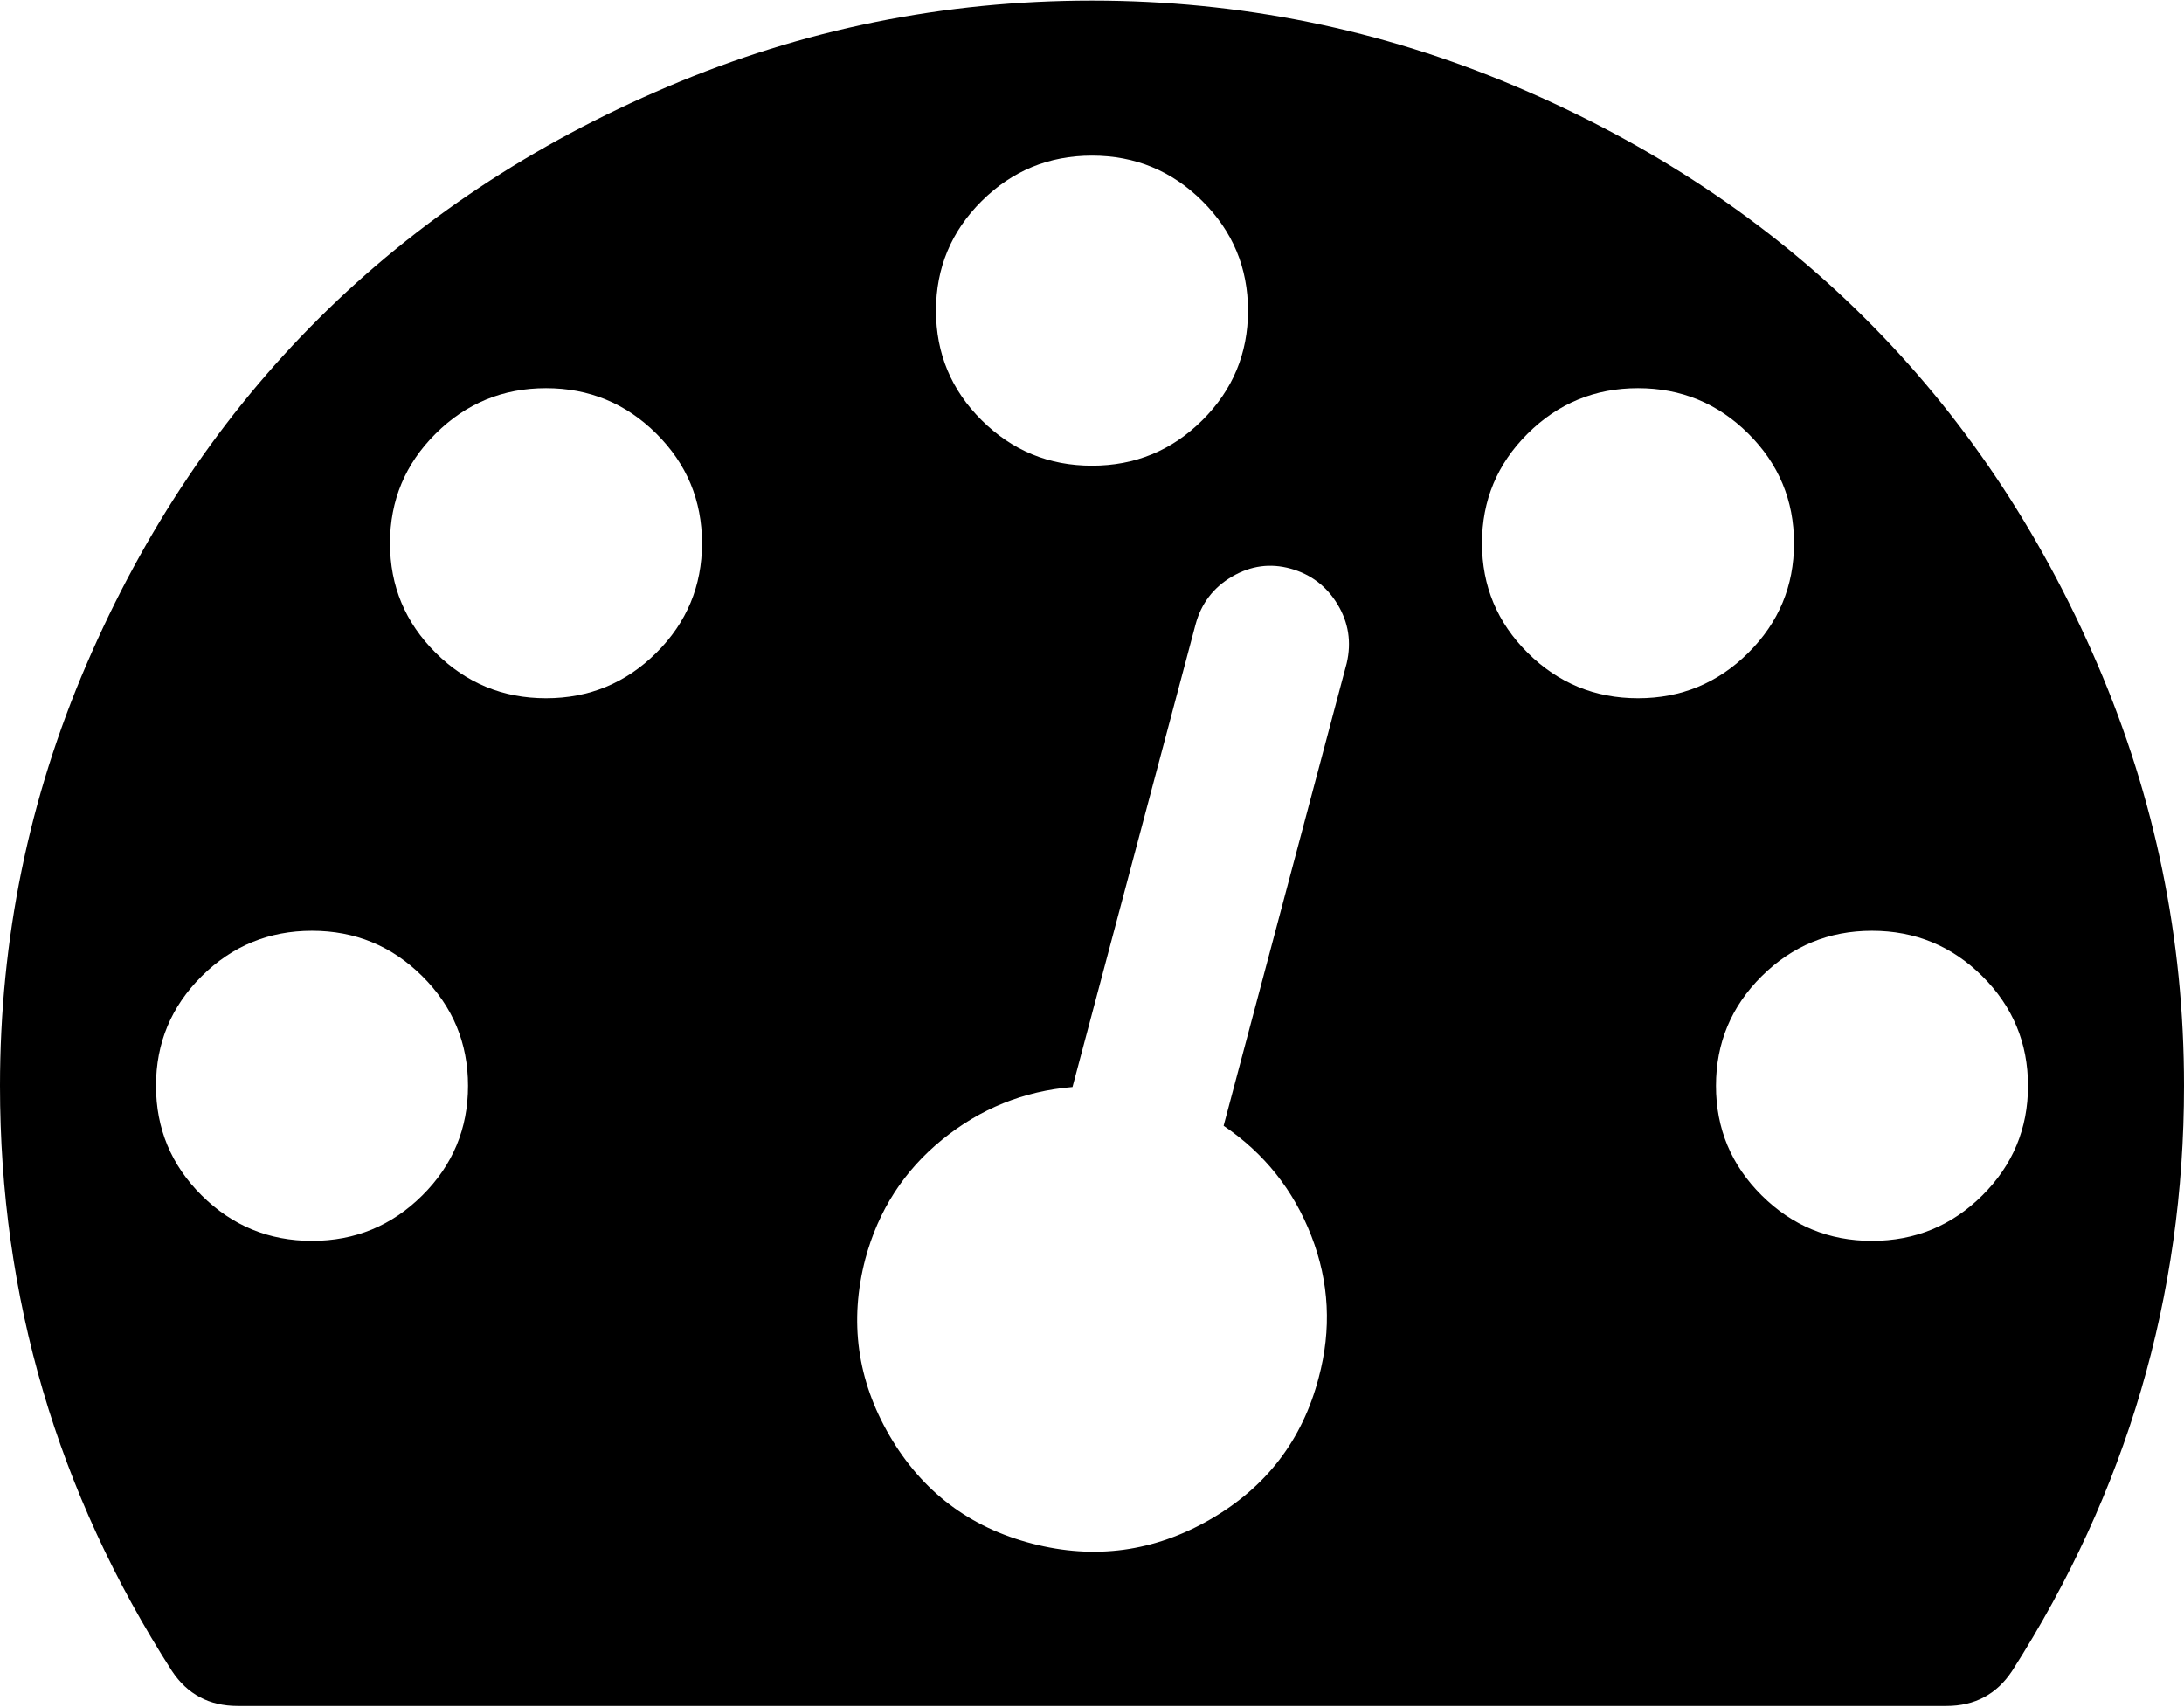
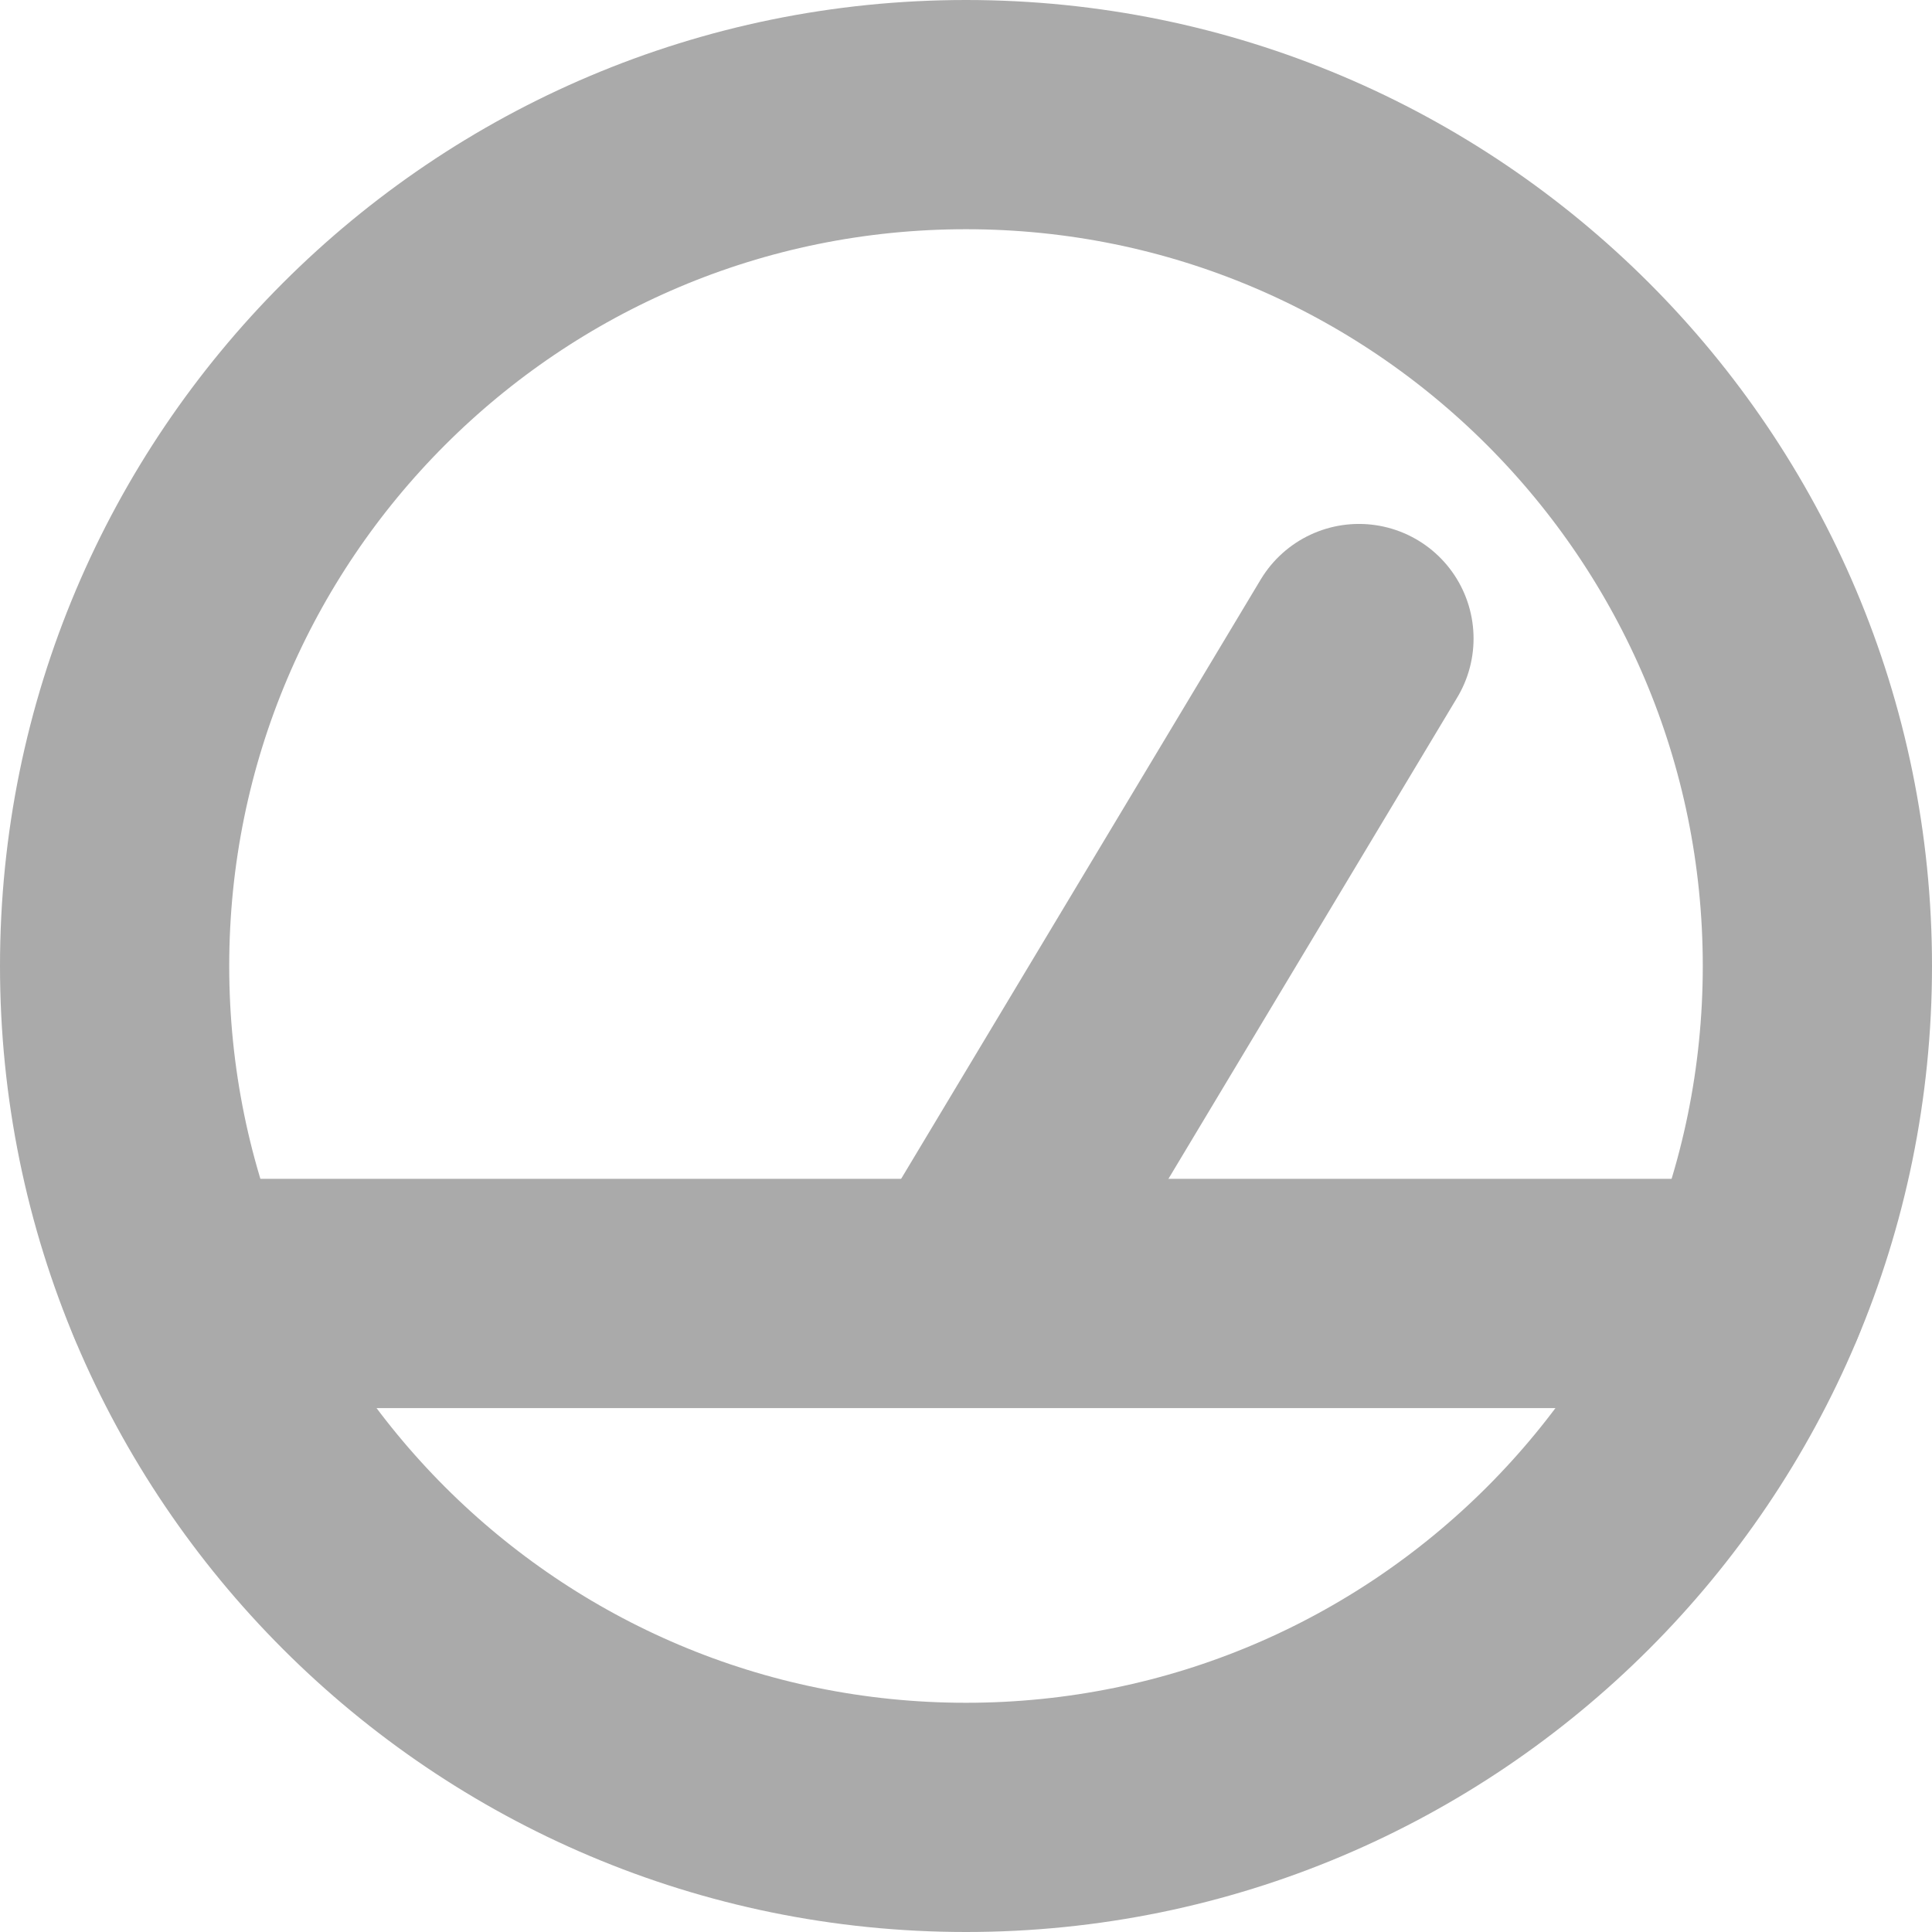
- <svg xmlns="http://www.w3.org/2000/svg" width="128" height="100">
-   <path d="M27.429 63.638c0-2.508-.893-4.65-2.679-6.424-1.786-1.775-3.94-2.662-6.464-2.662-2.524 0-4.679.887-6.465 2.662-1.785 1.774-2.678 3.916-2.678 6.424 0 2.508.893 4.65 2.678 6.424 1.786 1.775 3.94 2.662 6.465 2.662 2.524 0 4.678-.887 6.464-2.662 1.786-1.775 2.679-3.916 2.679-6.424zm13.714-31.801c0-2.508-.893-4.65-2.679-6.424-1.785-1.775-3.94-2.662-6.464-2.662-2.524 0-4.679.887-6.464 2.662-1.786 1.774-2.679 3.916-2.679 6.424 0 2.508.893 4.65 2.679 6.424 1.785 1.774 3.94 2.662 6.464 2.662 2.524 0 4.679-.888 6.464-2.662 1.786-1.775 2.679-3.916 2.679-6.424zM71.714 65.98l7.215-27.116c.285-1.23.107-2.378-.536-3.443-.643-1.064-1.56-1.762-2.75-2.094-1.19-.33-2.333-.177-3.429.462-1.095.639-1.81 1.573-2.143 2.804l-7.214 27.116c-2.857.237-5.405 1.266-7.643 3.088-2.238 1.822-3.738 4.152-4.5 6.992-.952 3.644-.476 7.098 1.429 10.364 1.905 3.265 4.69 5.37 8.357 6.317 3.667.947 7.143.474 10.429-1.42 3.285-1.892 5.404-4.66 6.357-8.305.762-2.84.619-5.607-.429-8.305-1.047-2.697-2.762-4.85-5.143-6.46zm47.143-2.342c0-2.508-.893-4.65-2.678-6.424-1.786-1.775-3.94-2.662-6.465-2.662-2.524 0-4.678.887-6.464 2.662-1.786 1.774-2.679 3.916-2.679 6.424 0 2.508.893 4.65 2.679 6.424 1.786 1.775 3.94 2.662 6.464 2.662 2.524 0 4.679-.887 6.465-2.662 1.785-1.775 2.678-3.916 2.678-6.424zm-45.714-45.43c0-2.509-.893-4.65-2.679-6.425C68.68 10.01 66.524 9.122 64 9.122c-2.524 0-4.679.887-6.464 2.661-1.786 1.775-2.679 3.916-2.679 6.425 0 2.508.893 4.65 2.679 6.424 1.785 1.774 3.94 2.662 6.464 2.662 2.524 0 4.679-.888 6.464-2.662 1.786-1.775 2.679-3.916 2.679-6.424zm32 13.629c0-2.508-.893-4.65-2.679-6.424-1.785-1.775-3.94-2.662-6.464-2.662-2.524 0-4.679.887-6.464 2.662-1.786 1.774-2.679 3.916-2.679 6.424 0 2.508.893 4.65 2.679 6.424 1.785 1.774 3.94 2.662 6.464 2.662 2.524 0 4.679-.888 6.464-2.662 1.786-1.775 2.679-3.916 2.679-6.424zM128 63.638c0 12.351-3.357 23.78-10.071 34.286-.905 1.372-2.19 2.058-3.858 2.058H13.93c-1.667 0-2.953-.686-3.858-2.058C3.357 87.465 0 76.037 0 63.638c0-8.613 1.69-16.847 5.071-24.703C8.452 31.08 13 24.312 18.714 18.634c5.715-5.68 12.524-10.199 20.429-13.559C47.048 1.715 55.333.035 64 .035c8.667 0 16.952 1.68 24.857 5.04 7.905 3.36 14.714 7.88 20.429 13.559 5.714 5.678 10.262 12.446 13.643 20.301 3.38 7.856 5.071 16.09 5.071 24.703z" />
+ <svg xmlns="http://www.w3.org/2000/svg" viewBox="-0.375 -0.375 14.75 14.75" height="24" width="24" stroke-width="1.75">
+   <g>
+     <circle cx="7" cy="7" r="6.5" fill="none" stroke="#aaaaaa" stroke-linecap="round" stroke-linejoin="round" />
+     <line x1="10" y1="4.5" x2="7" y2="9.5" fill="none" stroke="#aaaaaa" stroke-linecap="round" stroke-linejoin="round" />
+     <line x1="1" y1="9.5" x2="13" y2="9.5" fill="none" stroke="#aaaaaa" stroke-linecap="round" stroke-linejoin="round" />
+   </g>
</svg>
